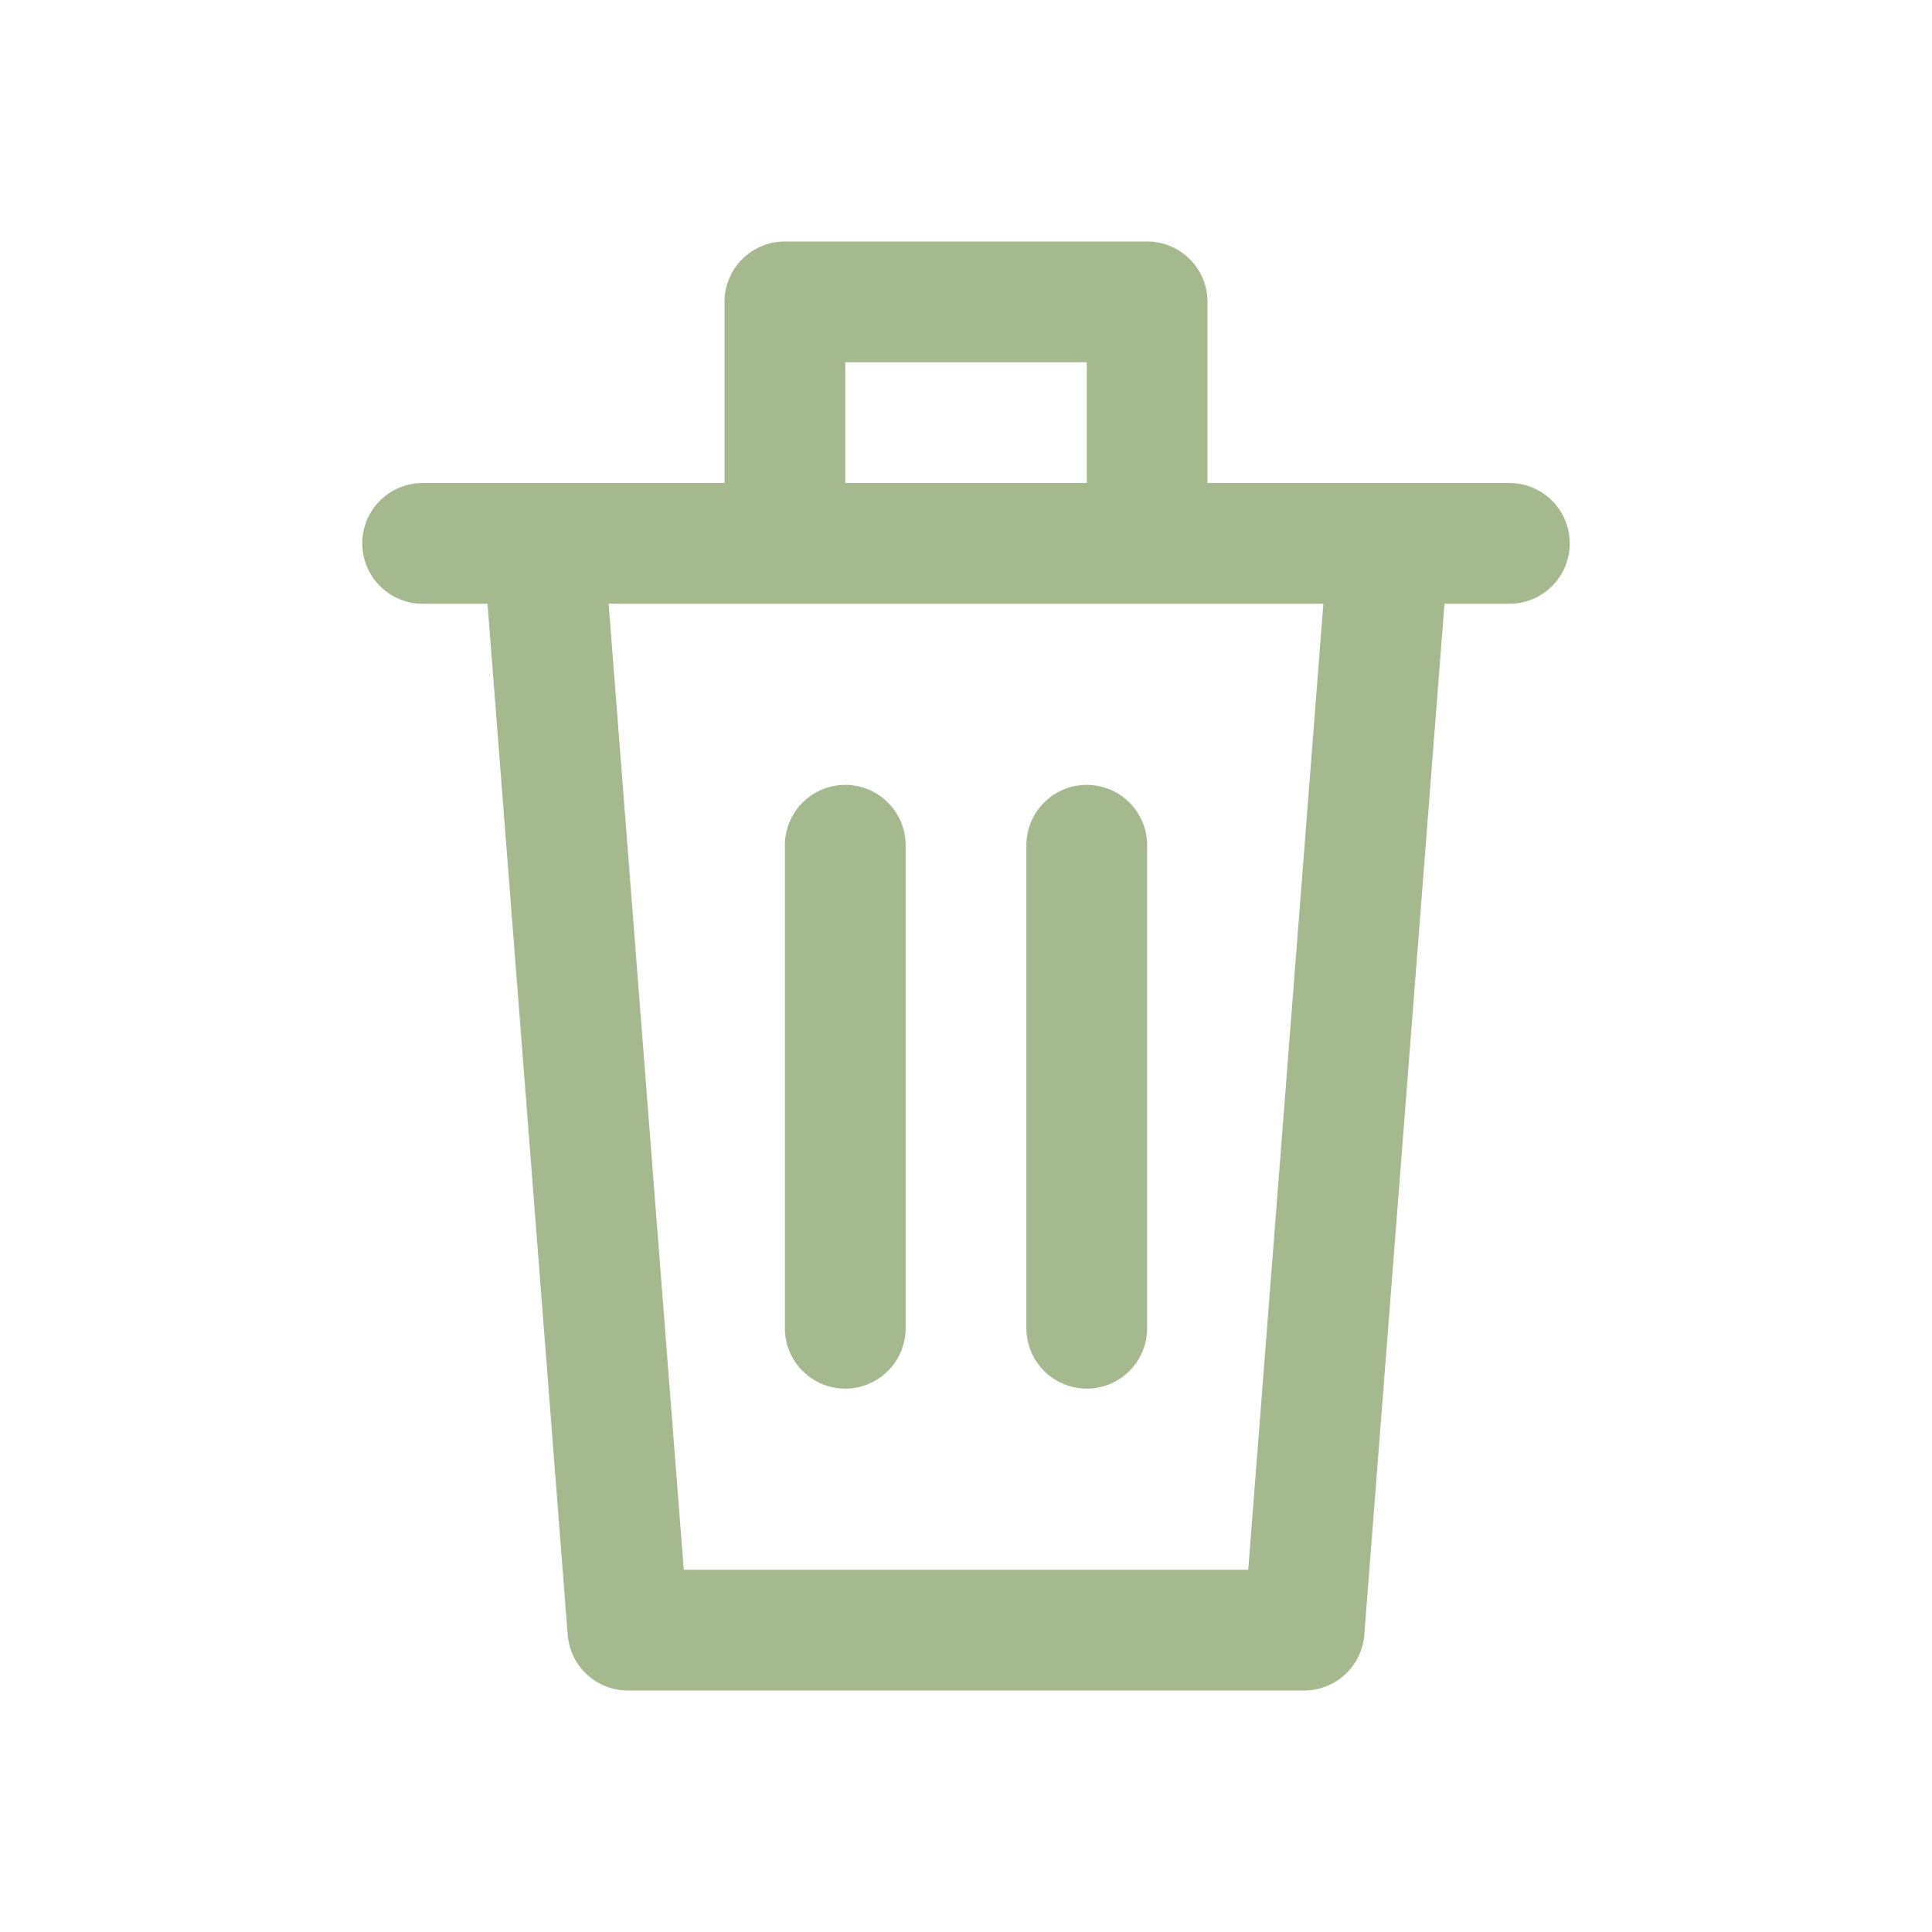
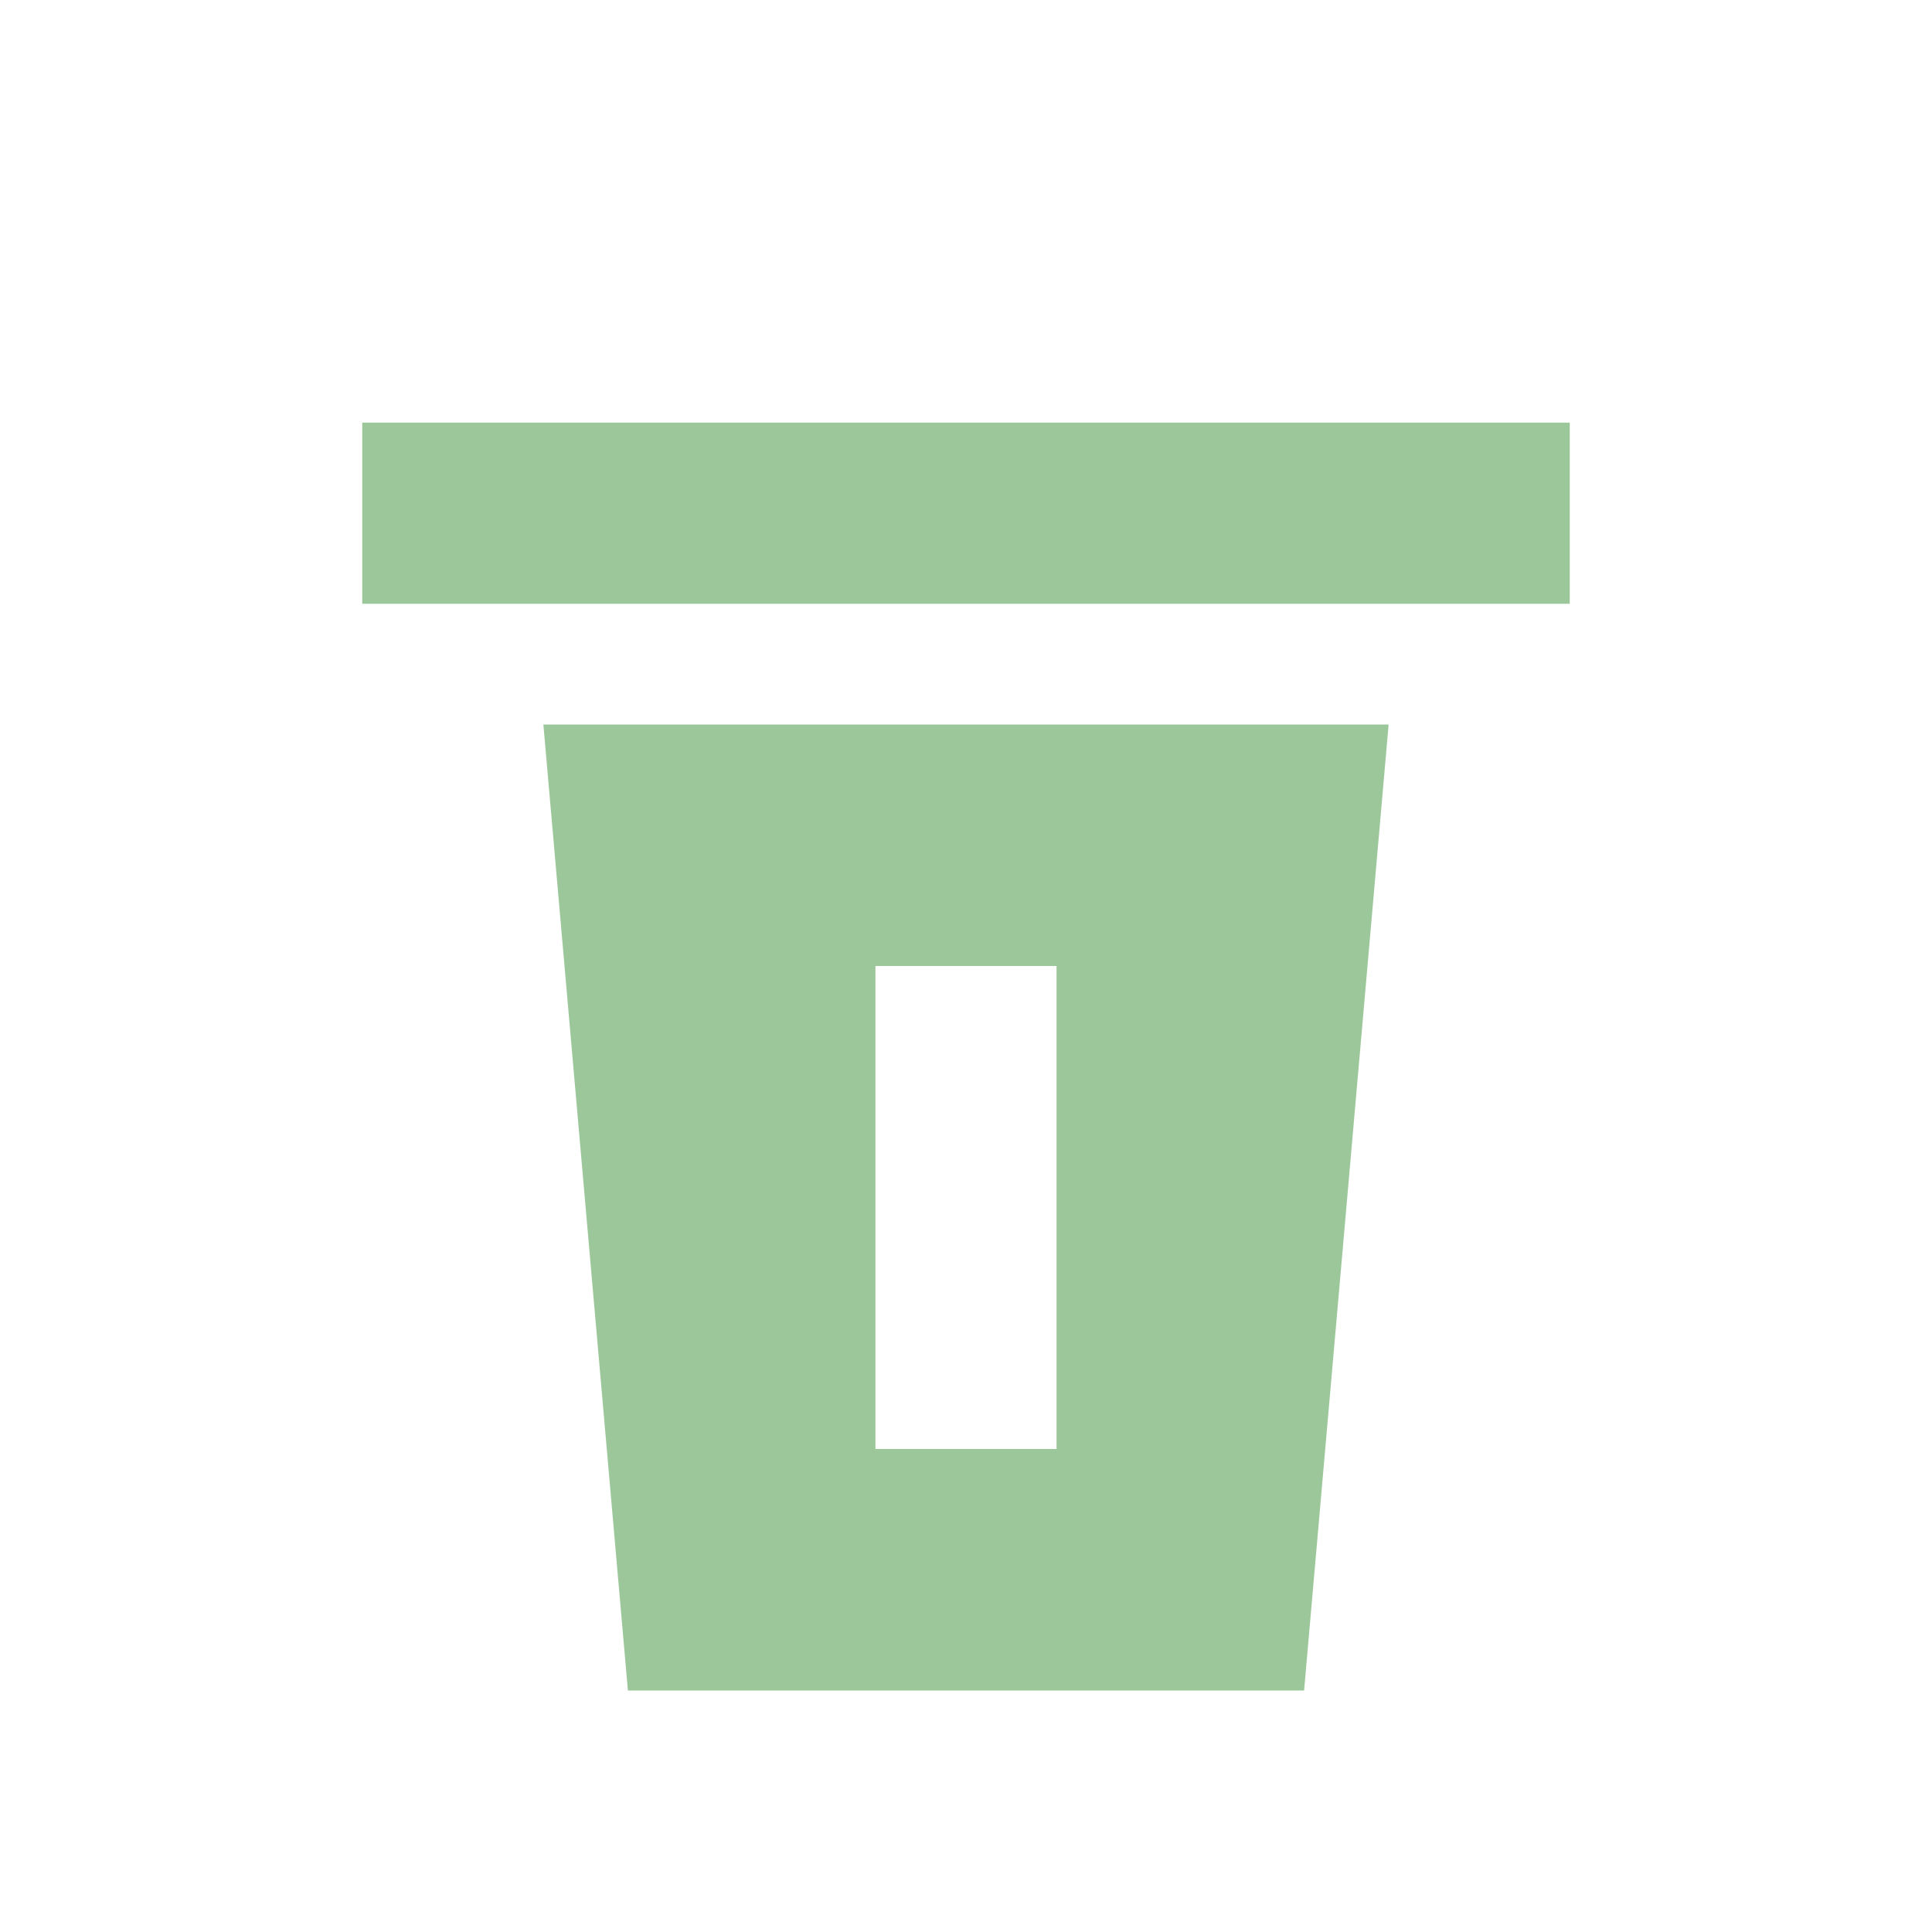
<svg xmlns="http://www.w3.org/2000/svg" viewBox="0 0 16 16" width="16" height="16">
-   <g fill="none" stroke="#a5b98f" stroke-width="1" stroke-linejoin="round" stroke-linecap="round">
-     <path d="M3.5 4.5h9M6.5 4.5v-2h3v2M4.5 4.5l.7 9h5.6l.7-9M7 7v4M9 7v4" />
-   </g>
+   <path fill="#9cc79a" fill-rule="evenodd" d="M3 3.5 L13 3.5 L13 5 L3 5Z M4.5 6 L11.5 6 L10.8 14 L5.2 14Z M7.25 8 L8.75 8 L8.75 12 L7.25 12Z" />
</svg>
